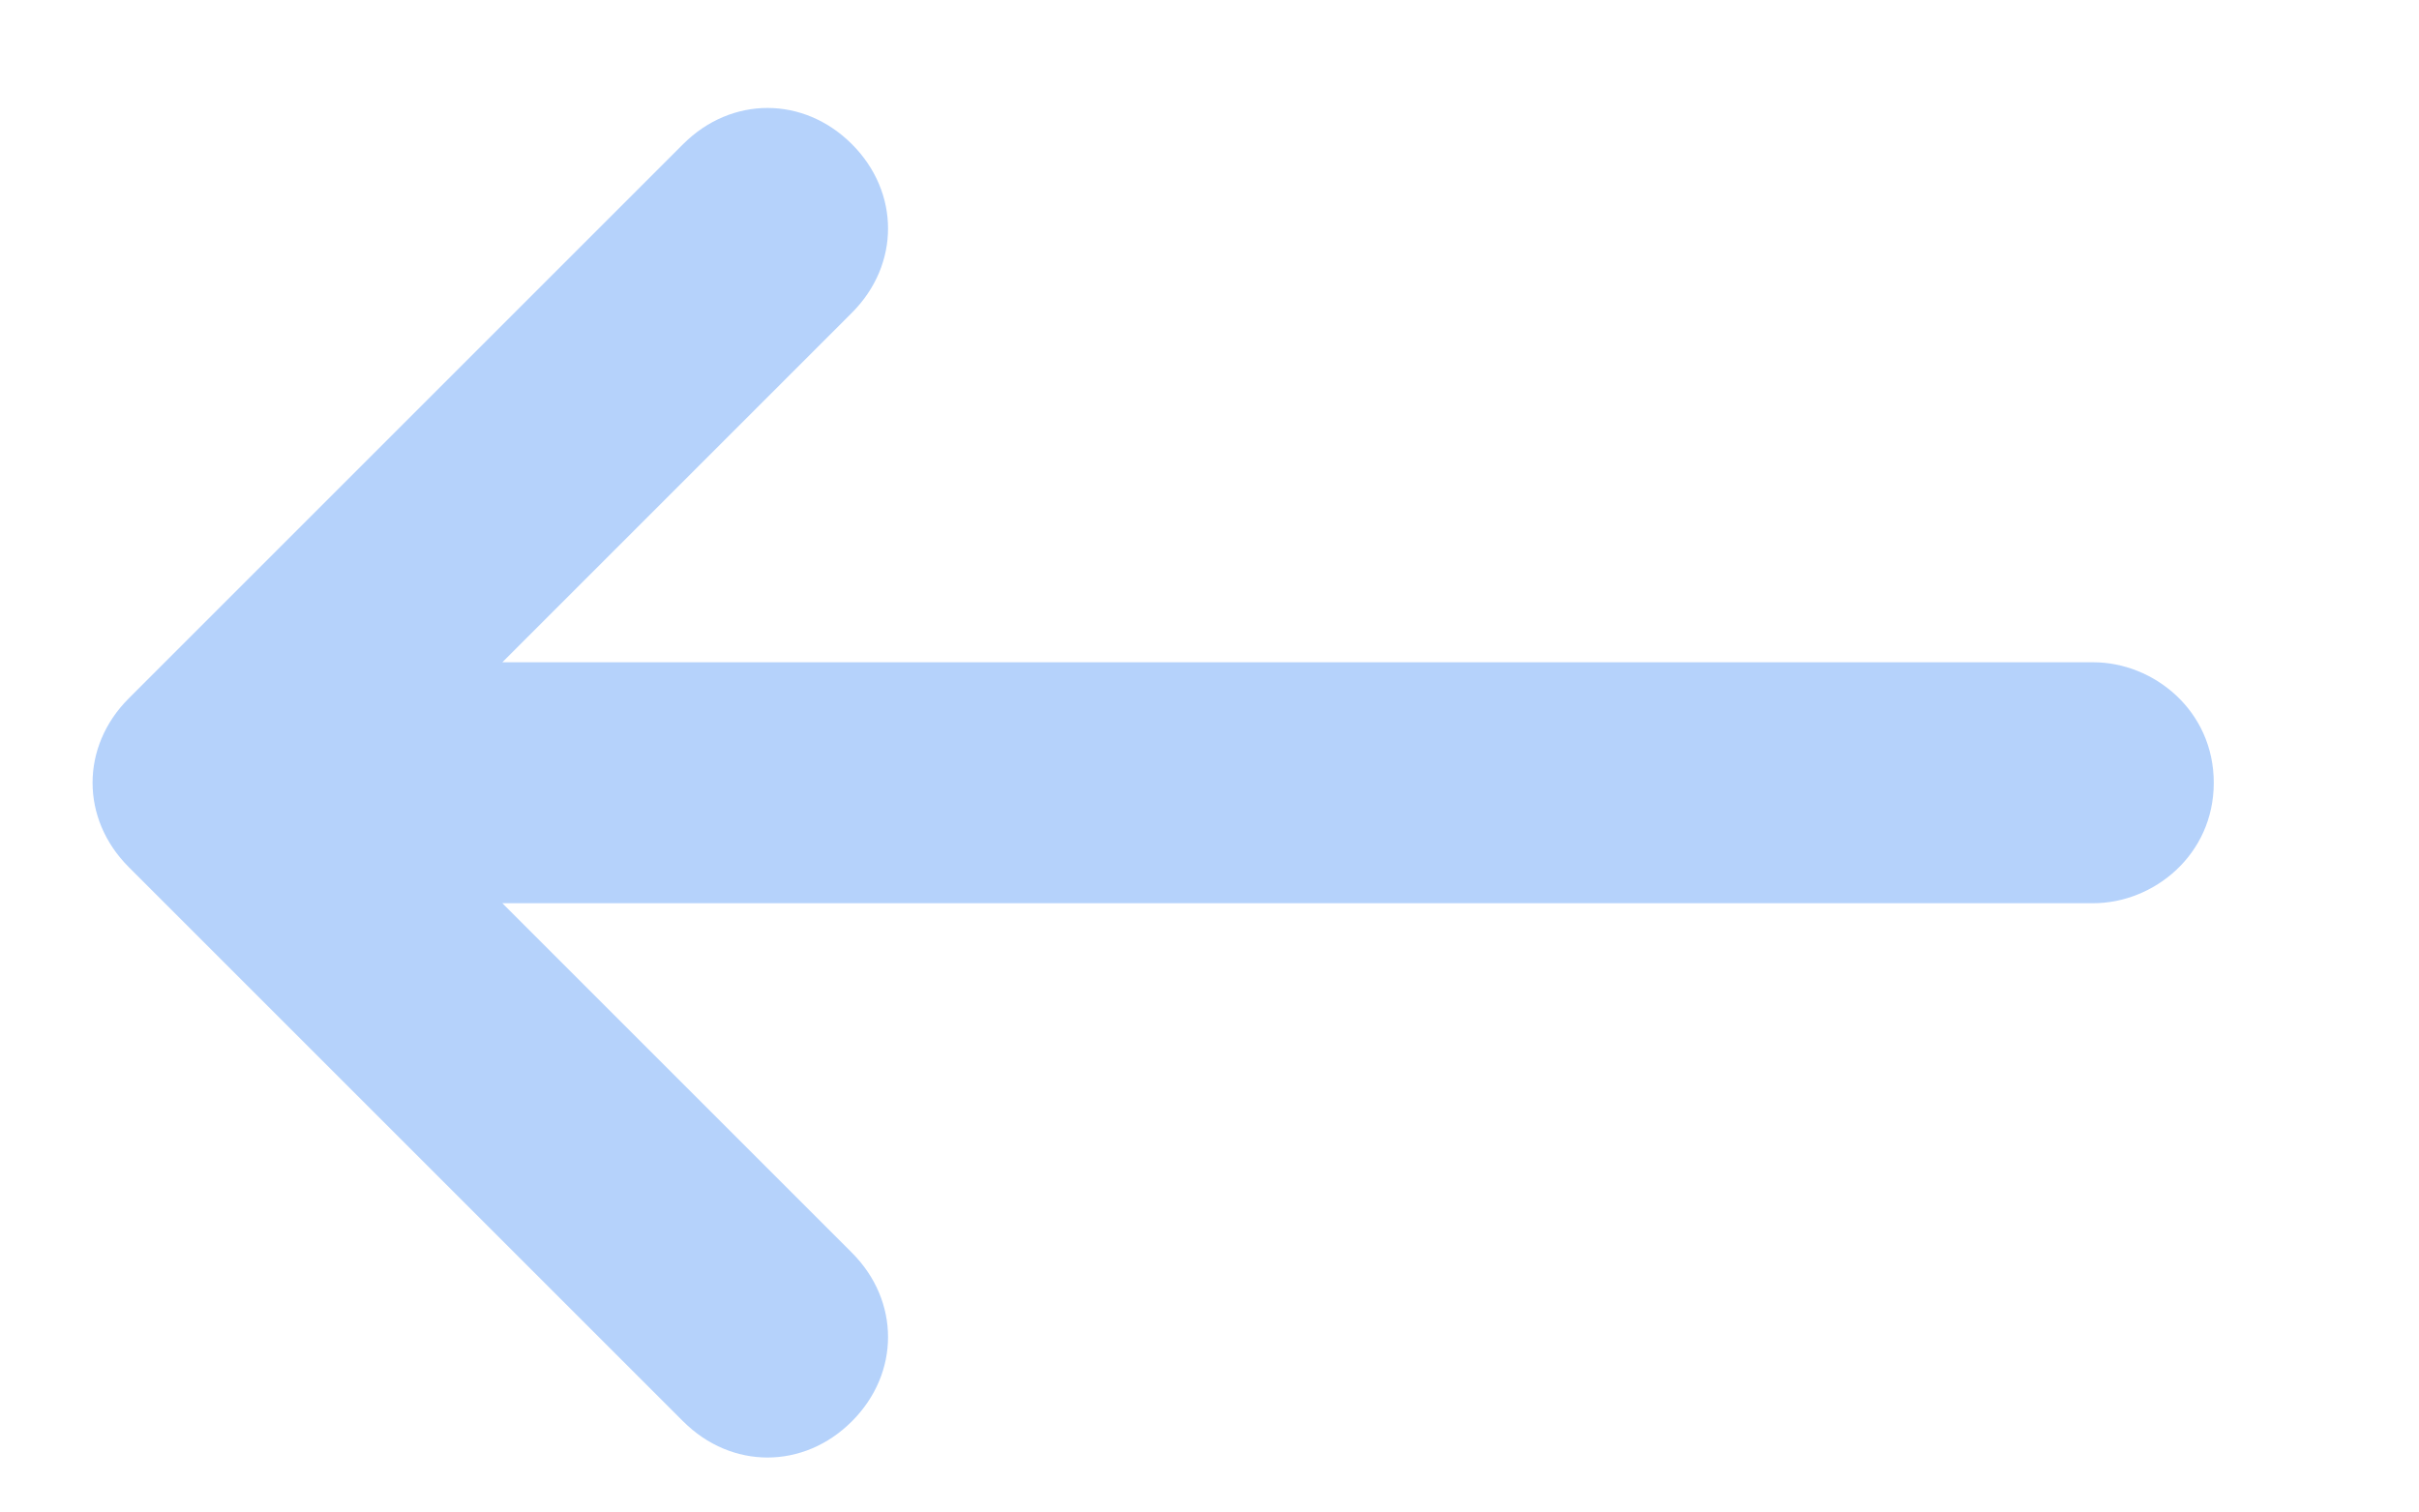
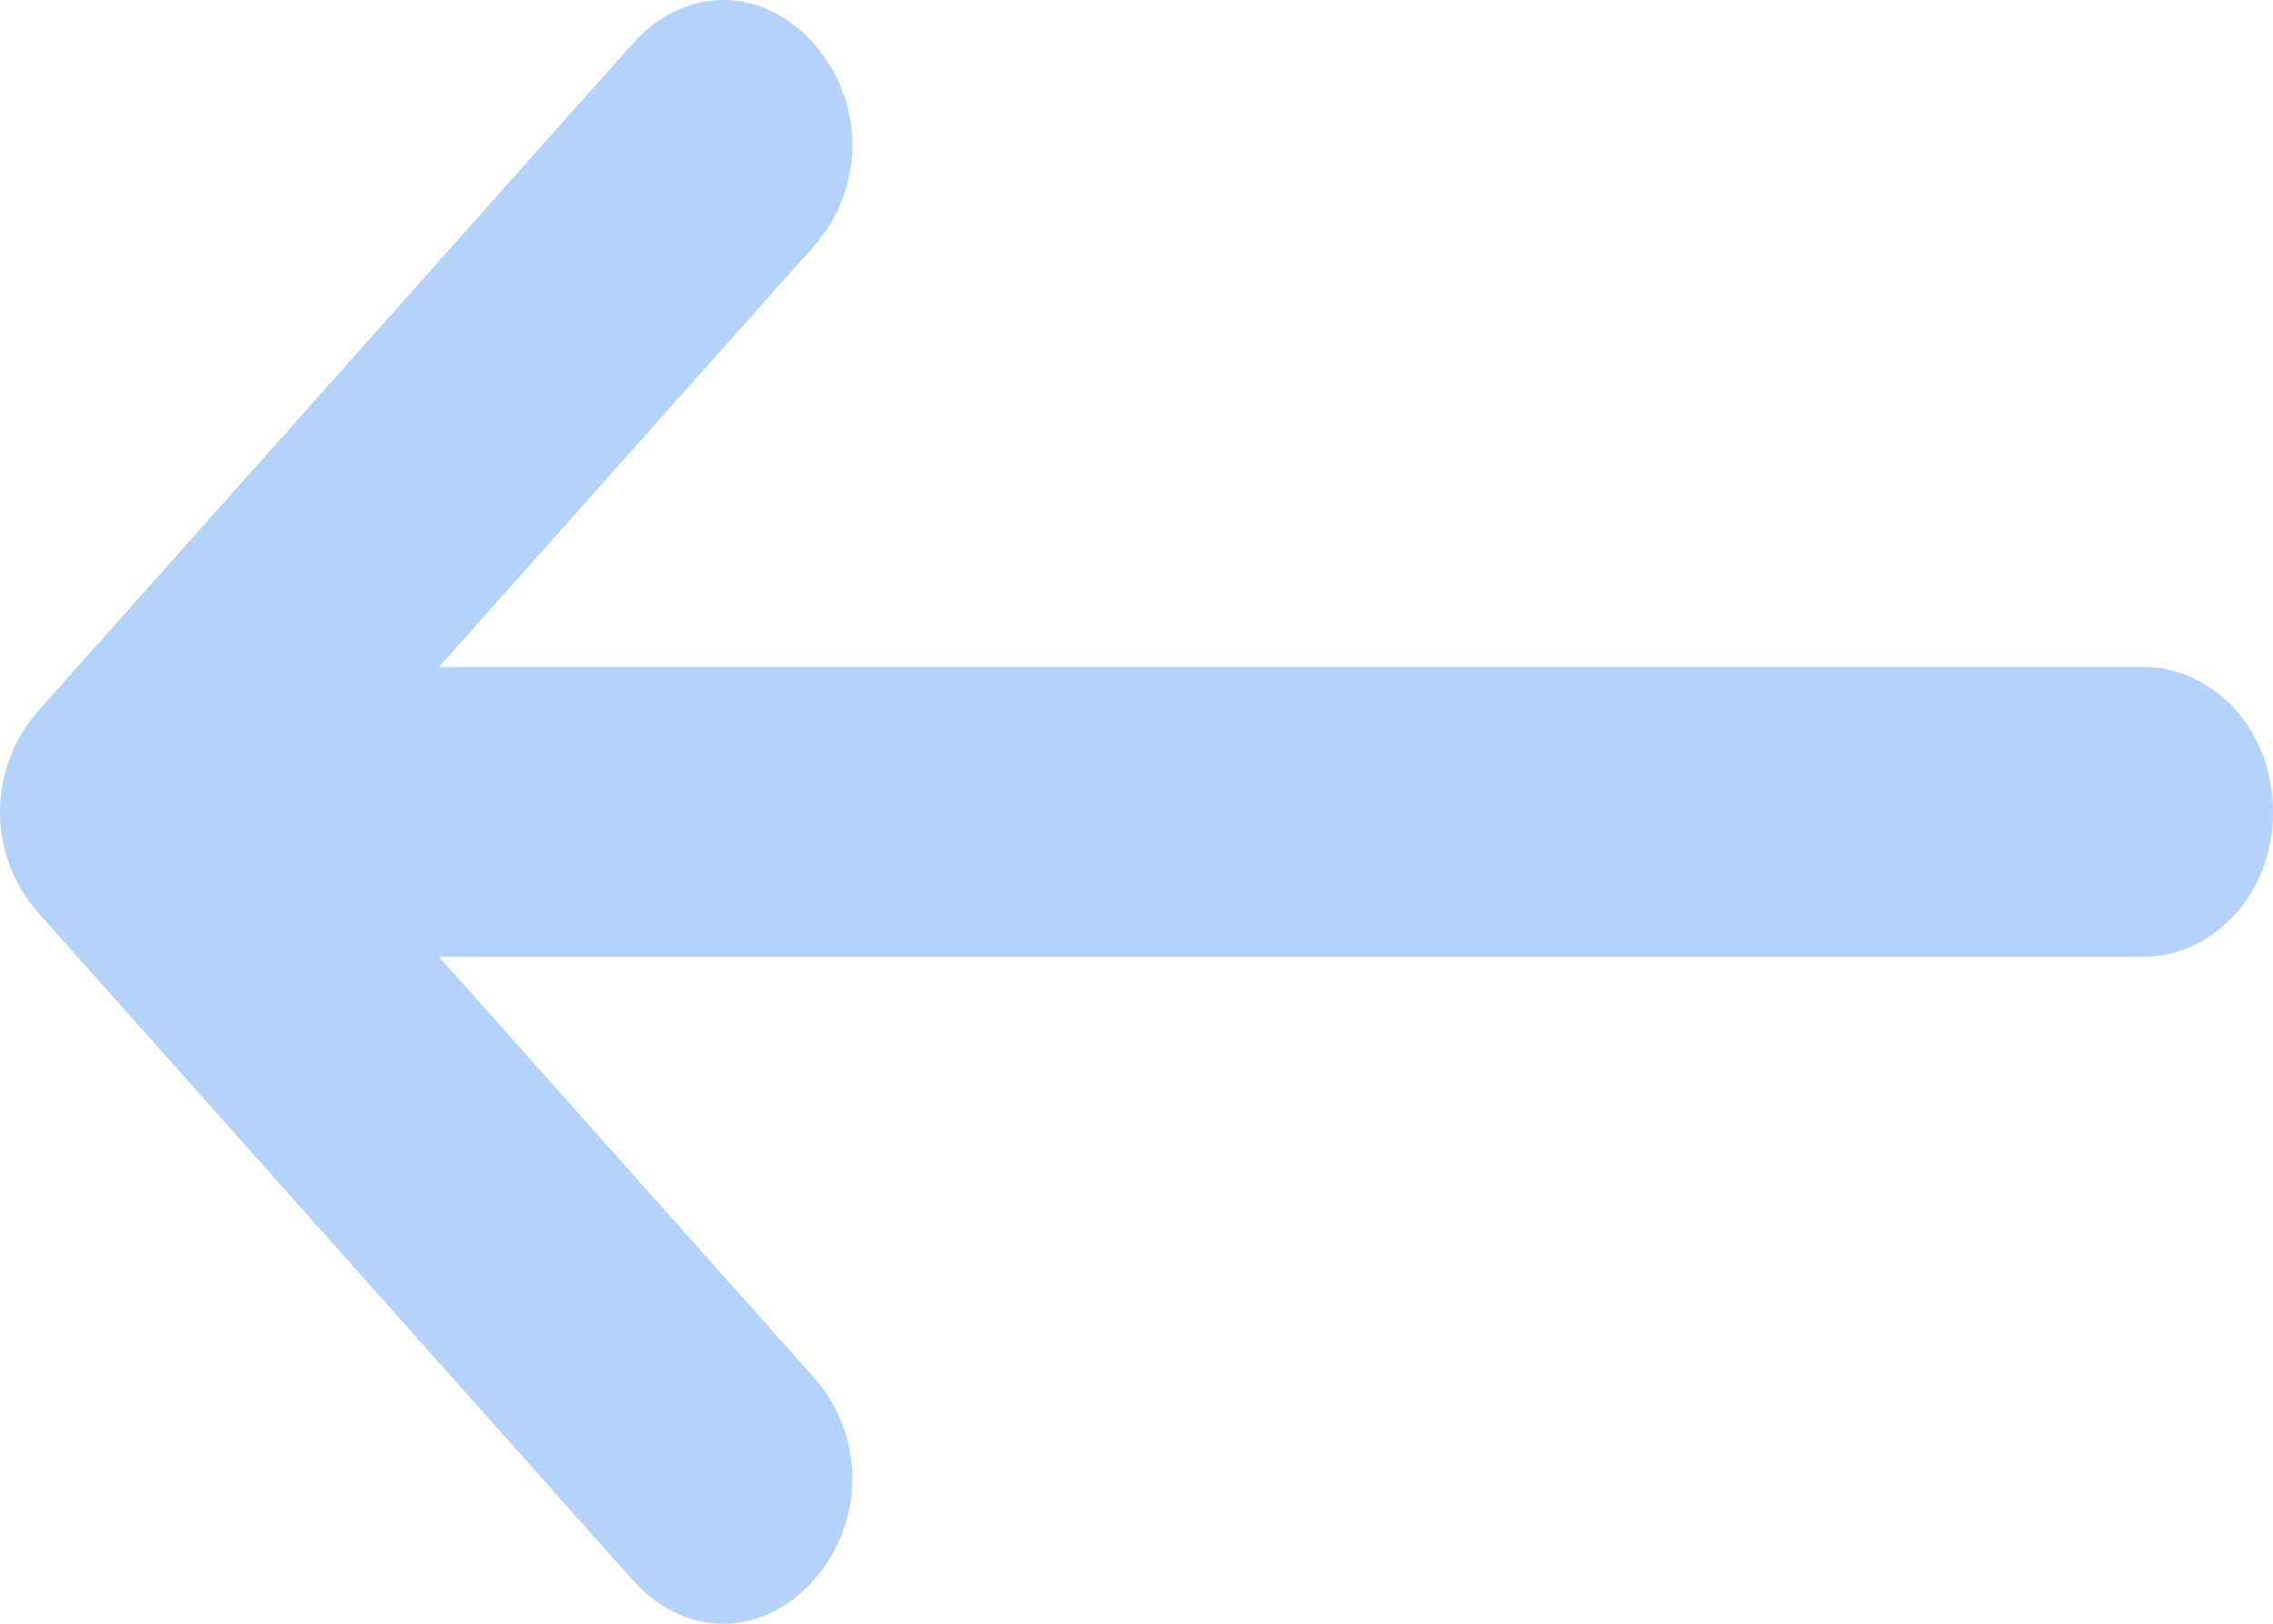
- <svg xmlns="http://www.w3.org/2000/svg" width="32" height="20" viewBox="0 0 32 20" fill="none">
-   <g opacity="0.4">
-     <path d="M27.691 8.763L6.645 8.763L11.269 4.139C11.907 3.501 11.907 2.545 11.269 1.907C10.631 1.269 9.675 1.269 9.037 1.907L1.703 9.241C1.065 9.879 1.065 10.835 1.703 11.473L9.037 18.807C9.675 19.445 10.631 19.445 11.269 18.807C11.907 18.169 11.907 17.213 11.269 16.575L6.645 11.951L27.691 11.951C28.488 11.951 29.285 11.314 29.285 10.357C29.285 9.4 28.488 8.763 27.691 8.763Z" fill="#458FF6" />
-   </g>
+ <svg xmlns="http://www.w3.org/2000/svg" width="28" height="20" viewBox="0 0 28 20" fill="none">
+   <path d="M26.409 8.214L5.409 8.214L10.023 3.036C10.659 2.321 10.659 1.25 10.023 0.536C9.386 -0.179 8.432 -0.179 7.795 0.536L0.477 8.75C-0.159 9.464 -0.159 10.536 0.477 11.25L7.795 19.464C8.432 20.179 9.386 20.179 10.023 19.464C10.659 18.75 10.659 17.679 10.023 16.964L5.409 11.786L26.409 11.786C27.204 11.786 28 11.071 28 10C28 8.929 27.204 8.214 26.409 8.214Z" fill="#b5d2fb" />
</svg>
